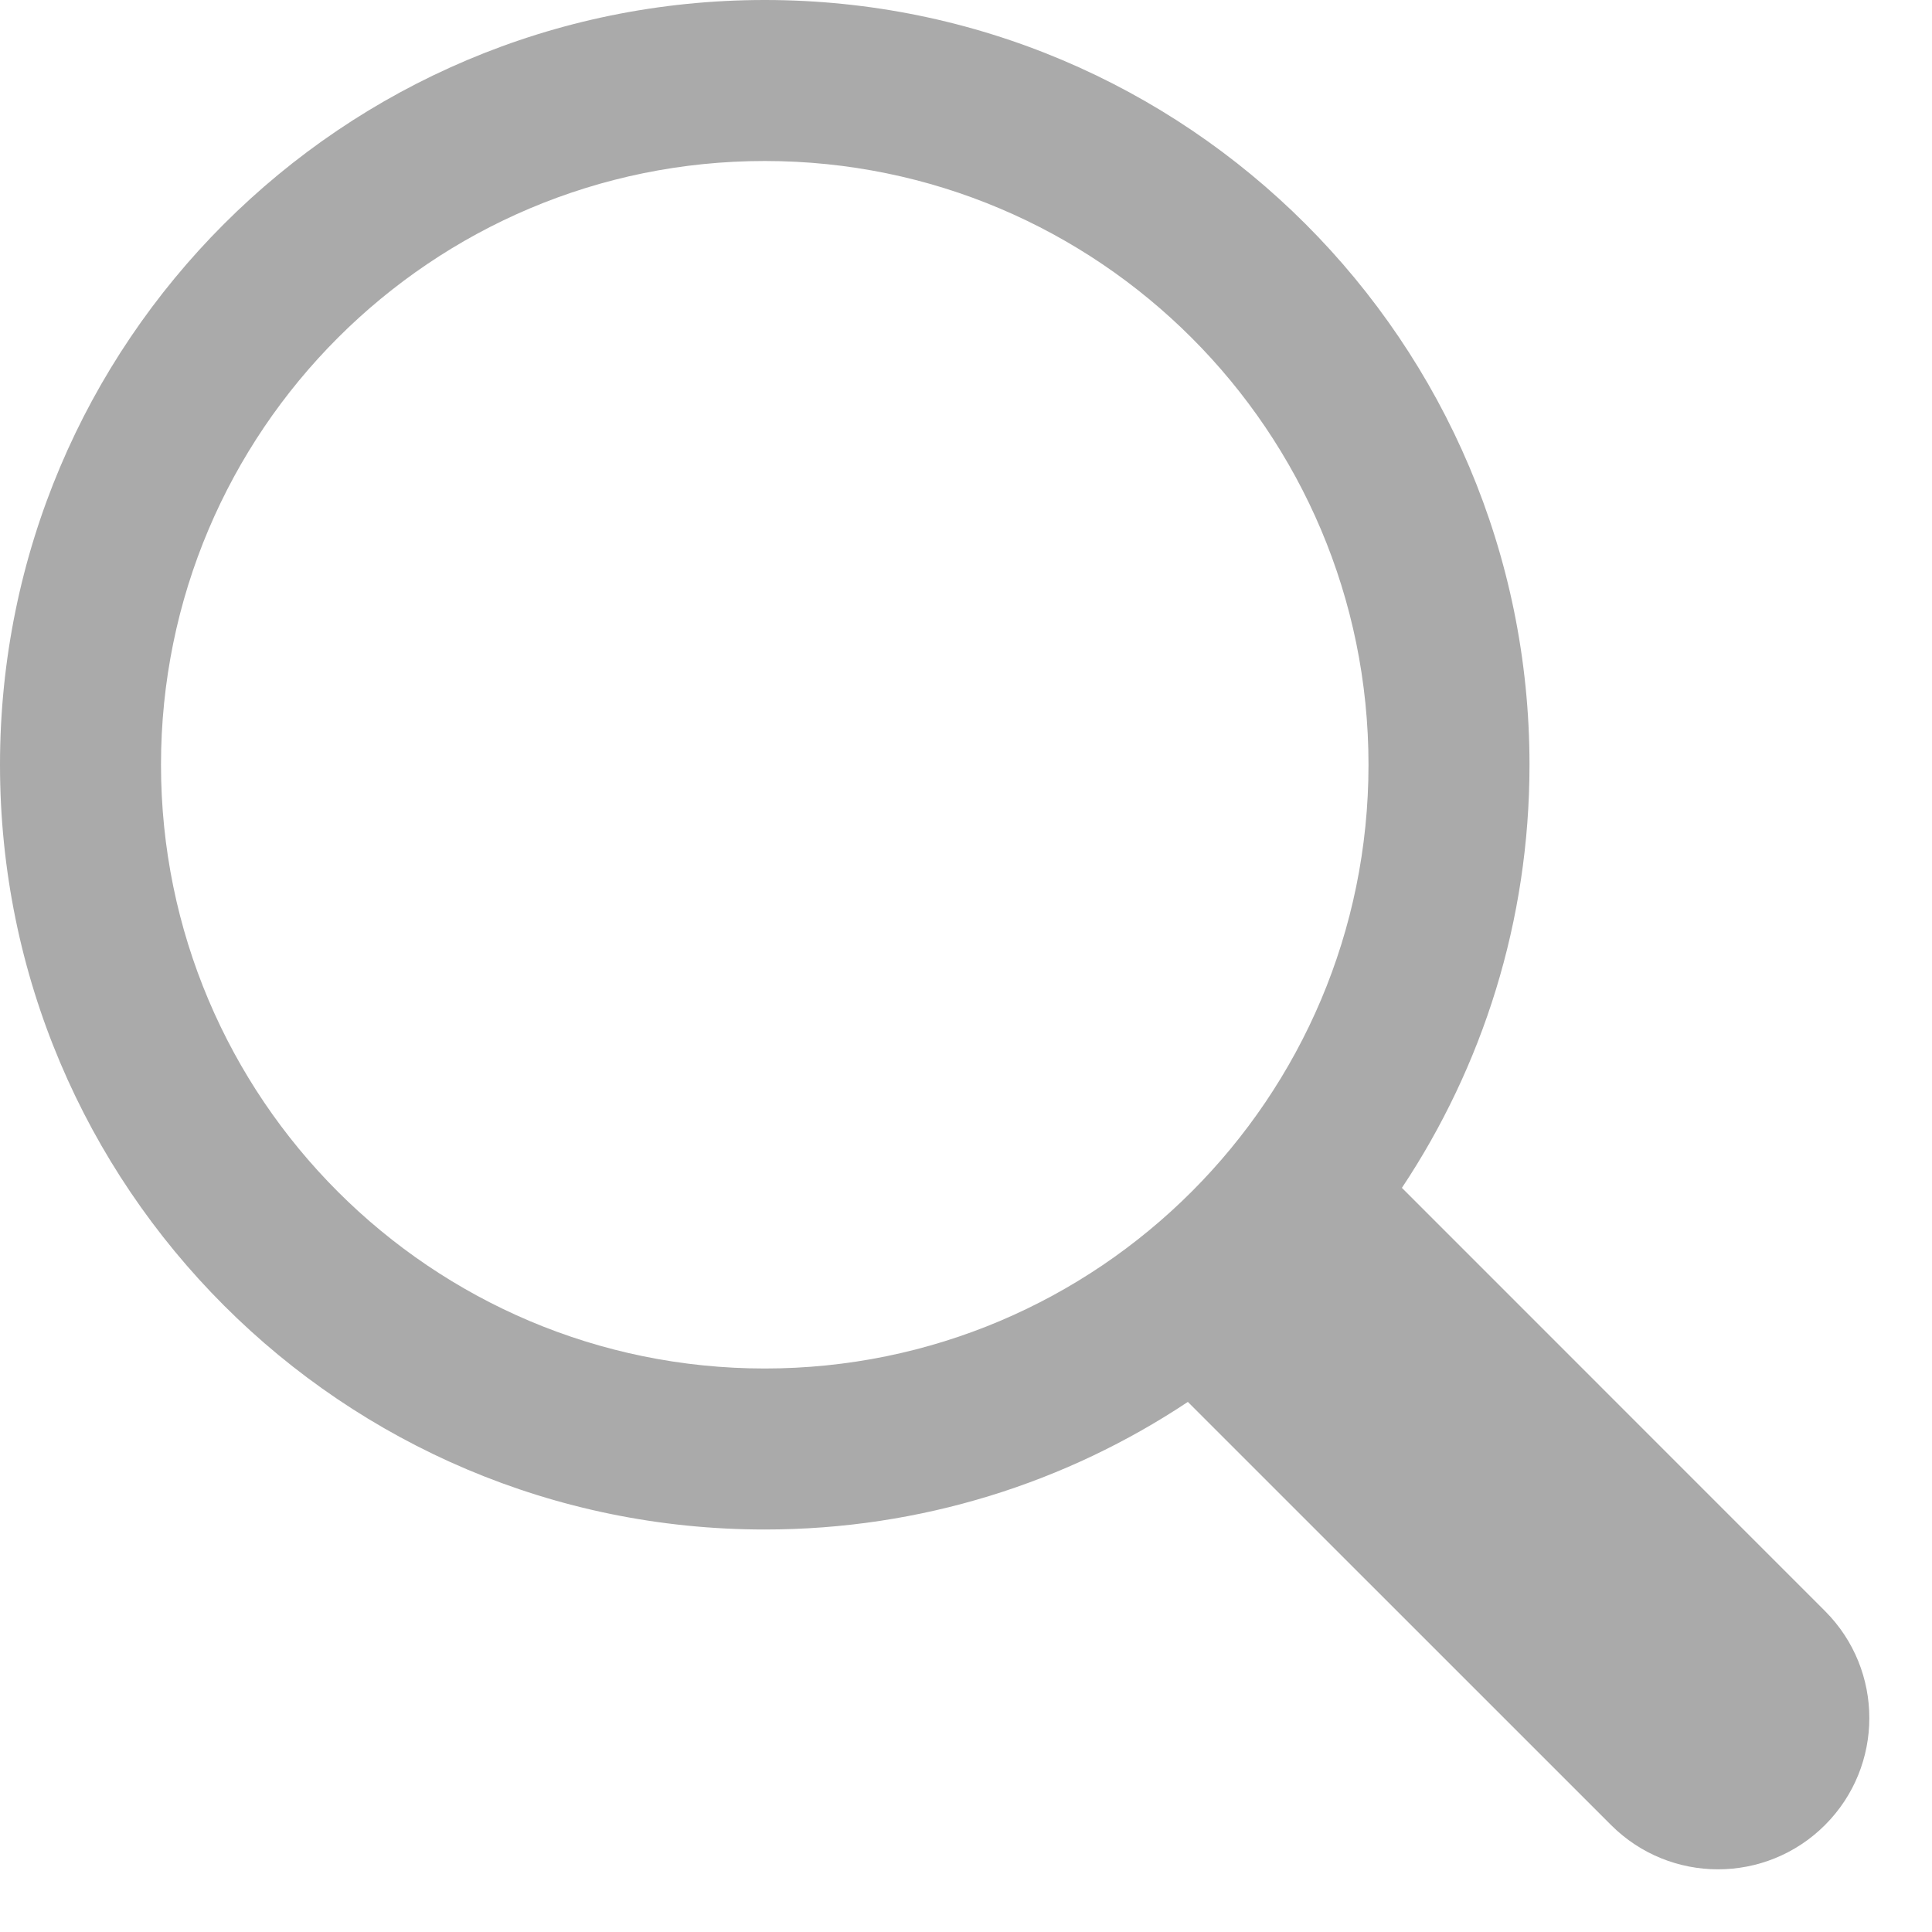
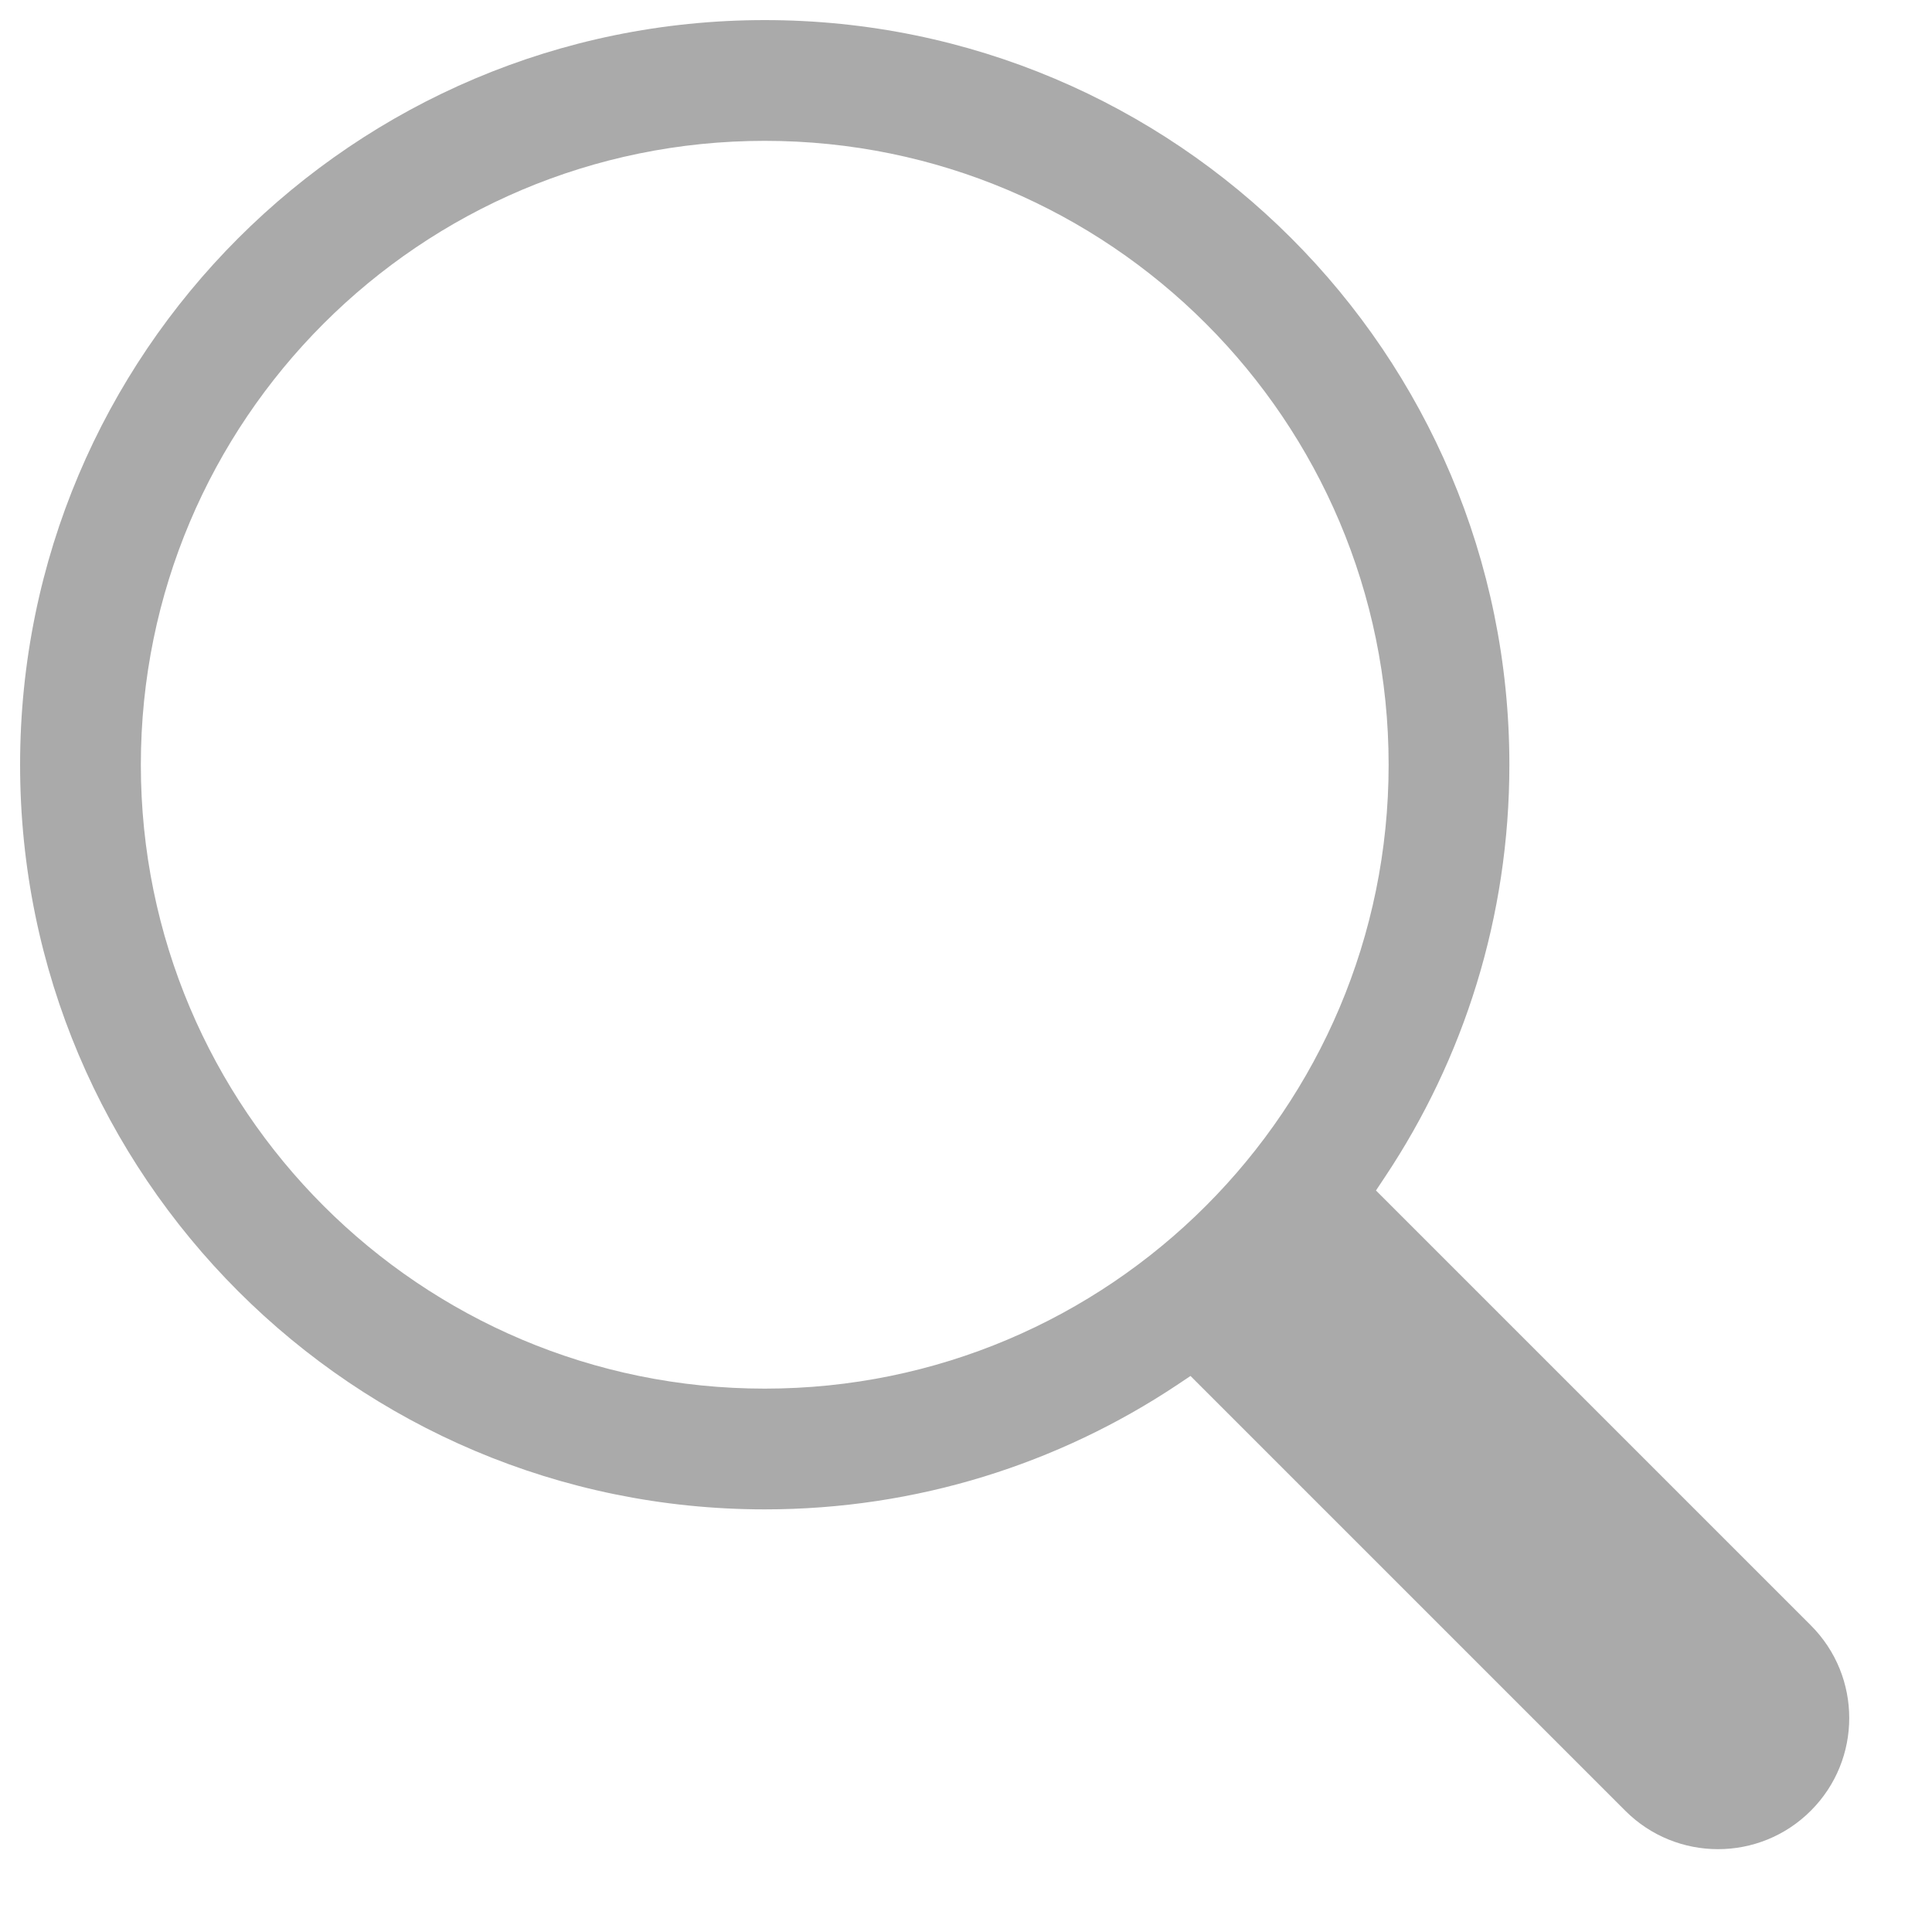
- <svg xmlns="http://www.w3.org/2000/svg" width="24" height="24" viewBox="0 0 24 24" fill="none">
-   <path fill-rule="evenodd" clip-rule="evenodd" d="M14.756 17.415C13.251 18.416 11.444 19 9.5 19C4.253 19 0 14.747 0 9.5C0 4.253 4.253 0 9.5 0C14.747 0 19 4.253 19 9.5C19 11.444 18.416 13.251 17.415 14.756L22.671 20.013C23.405 20.747 23.405 21.937 22.671 22.671C21.937 23.405 20.747 23.405 20.013 22.671L14.756 17.415ZM17 9.5C17 13.642 13.642 17 9.5 17C5.358 17 2 13.642 2 9.5C2 5.358 5.358 2 9.5 2C13.642 2 17 5.358 17 9.5Z" fill="#AAAAAA" />
+ <svg xmlns="http://www.w3.org/2000/svg" width="20" height="20" viewBox="0 0 20 20" fill="none">
+   <path fill-rule="evenodd" clip-rule="evenodd" d="M0.208 7.917C0.208 3.659 3.66 0.208 7.917 0.208C12.174 0.208 15.625 3.659 15.625 7.917C15.625 9.494 15.152 10.96 14.339 12.181L14.244 12.324L18.745 16.825C19.276 17.355 19.276 18.215 18.745 18.745C18.215 19.275 17.355 19.275 16.825 18.745L12.324 14.244L12.182 14.339C10.96 15.151 9.494 15.625 7.917 15.625C3.66 15.625 0.208 12.174 0.208 7.917ZM7.917 1.458C4.35 1.458 1.458 4.35 1.458 7.917C1.458 11.483 4.35 14.375 7.917 14.375C11.483 14.375 14.375 11.483 14.375 7.917C14.375 4.35 11.483 1.458 7.917 1.458Z" fill="#AAAAAA" />
</svg>
